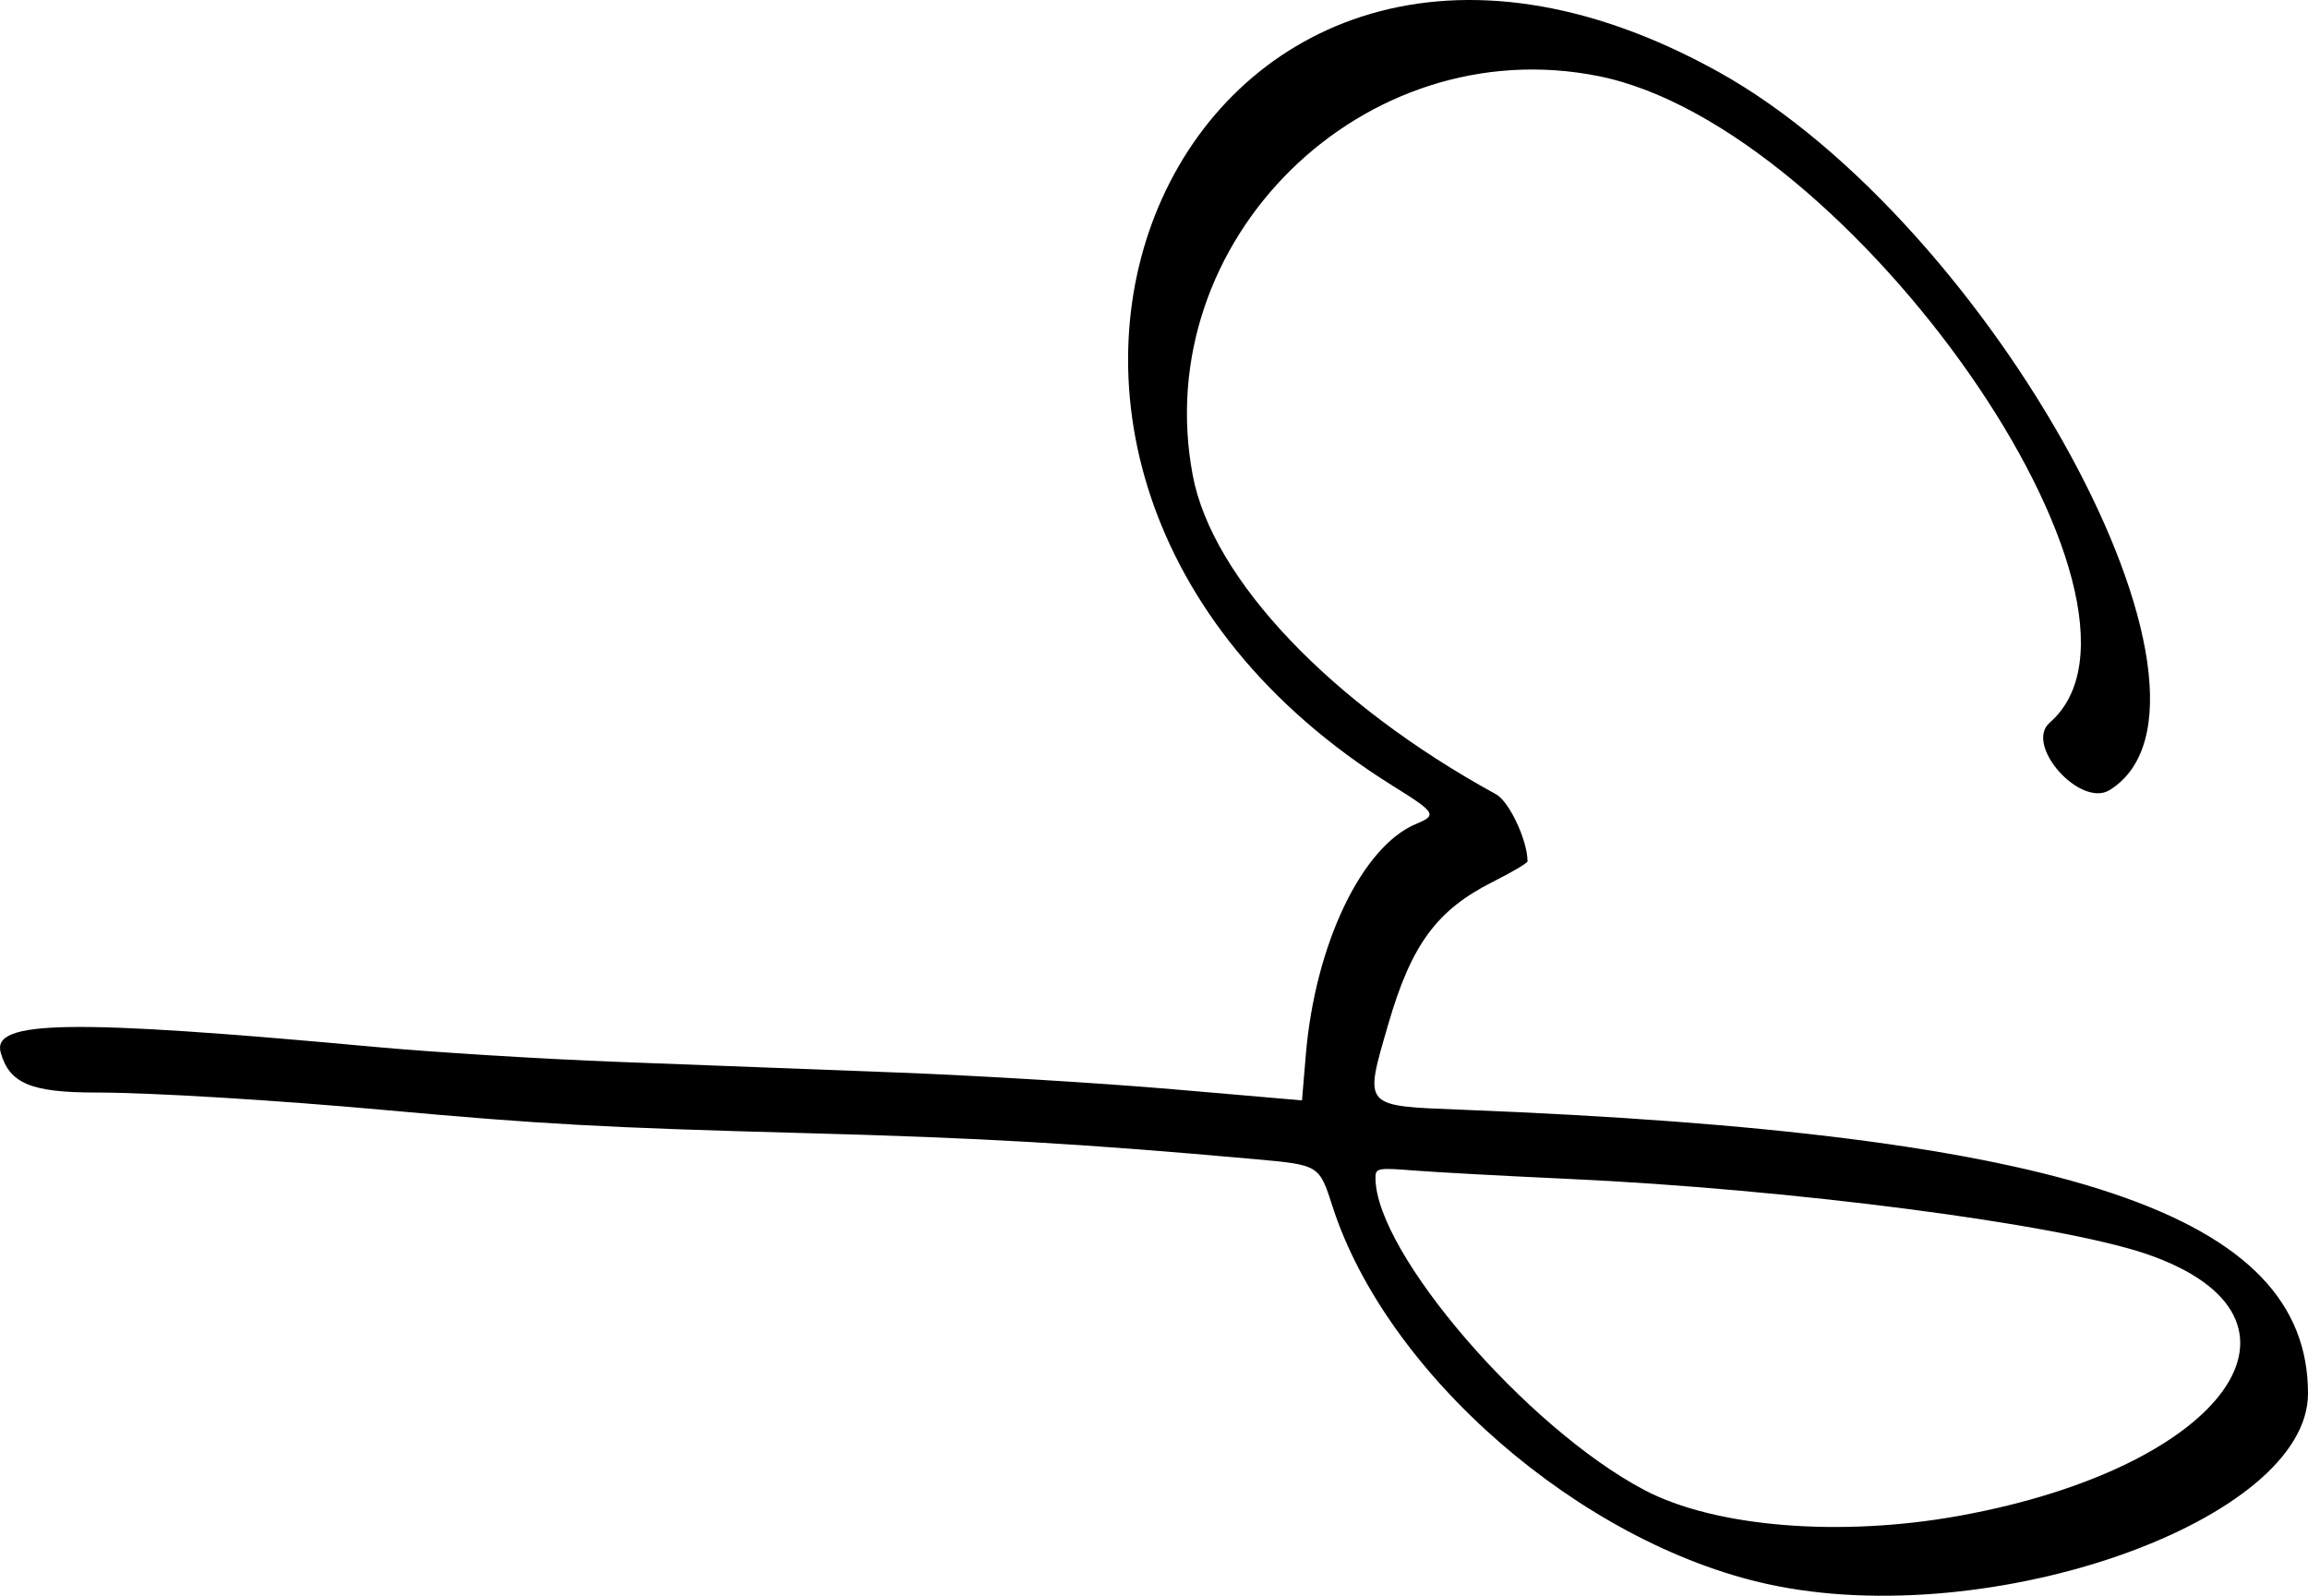
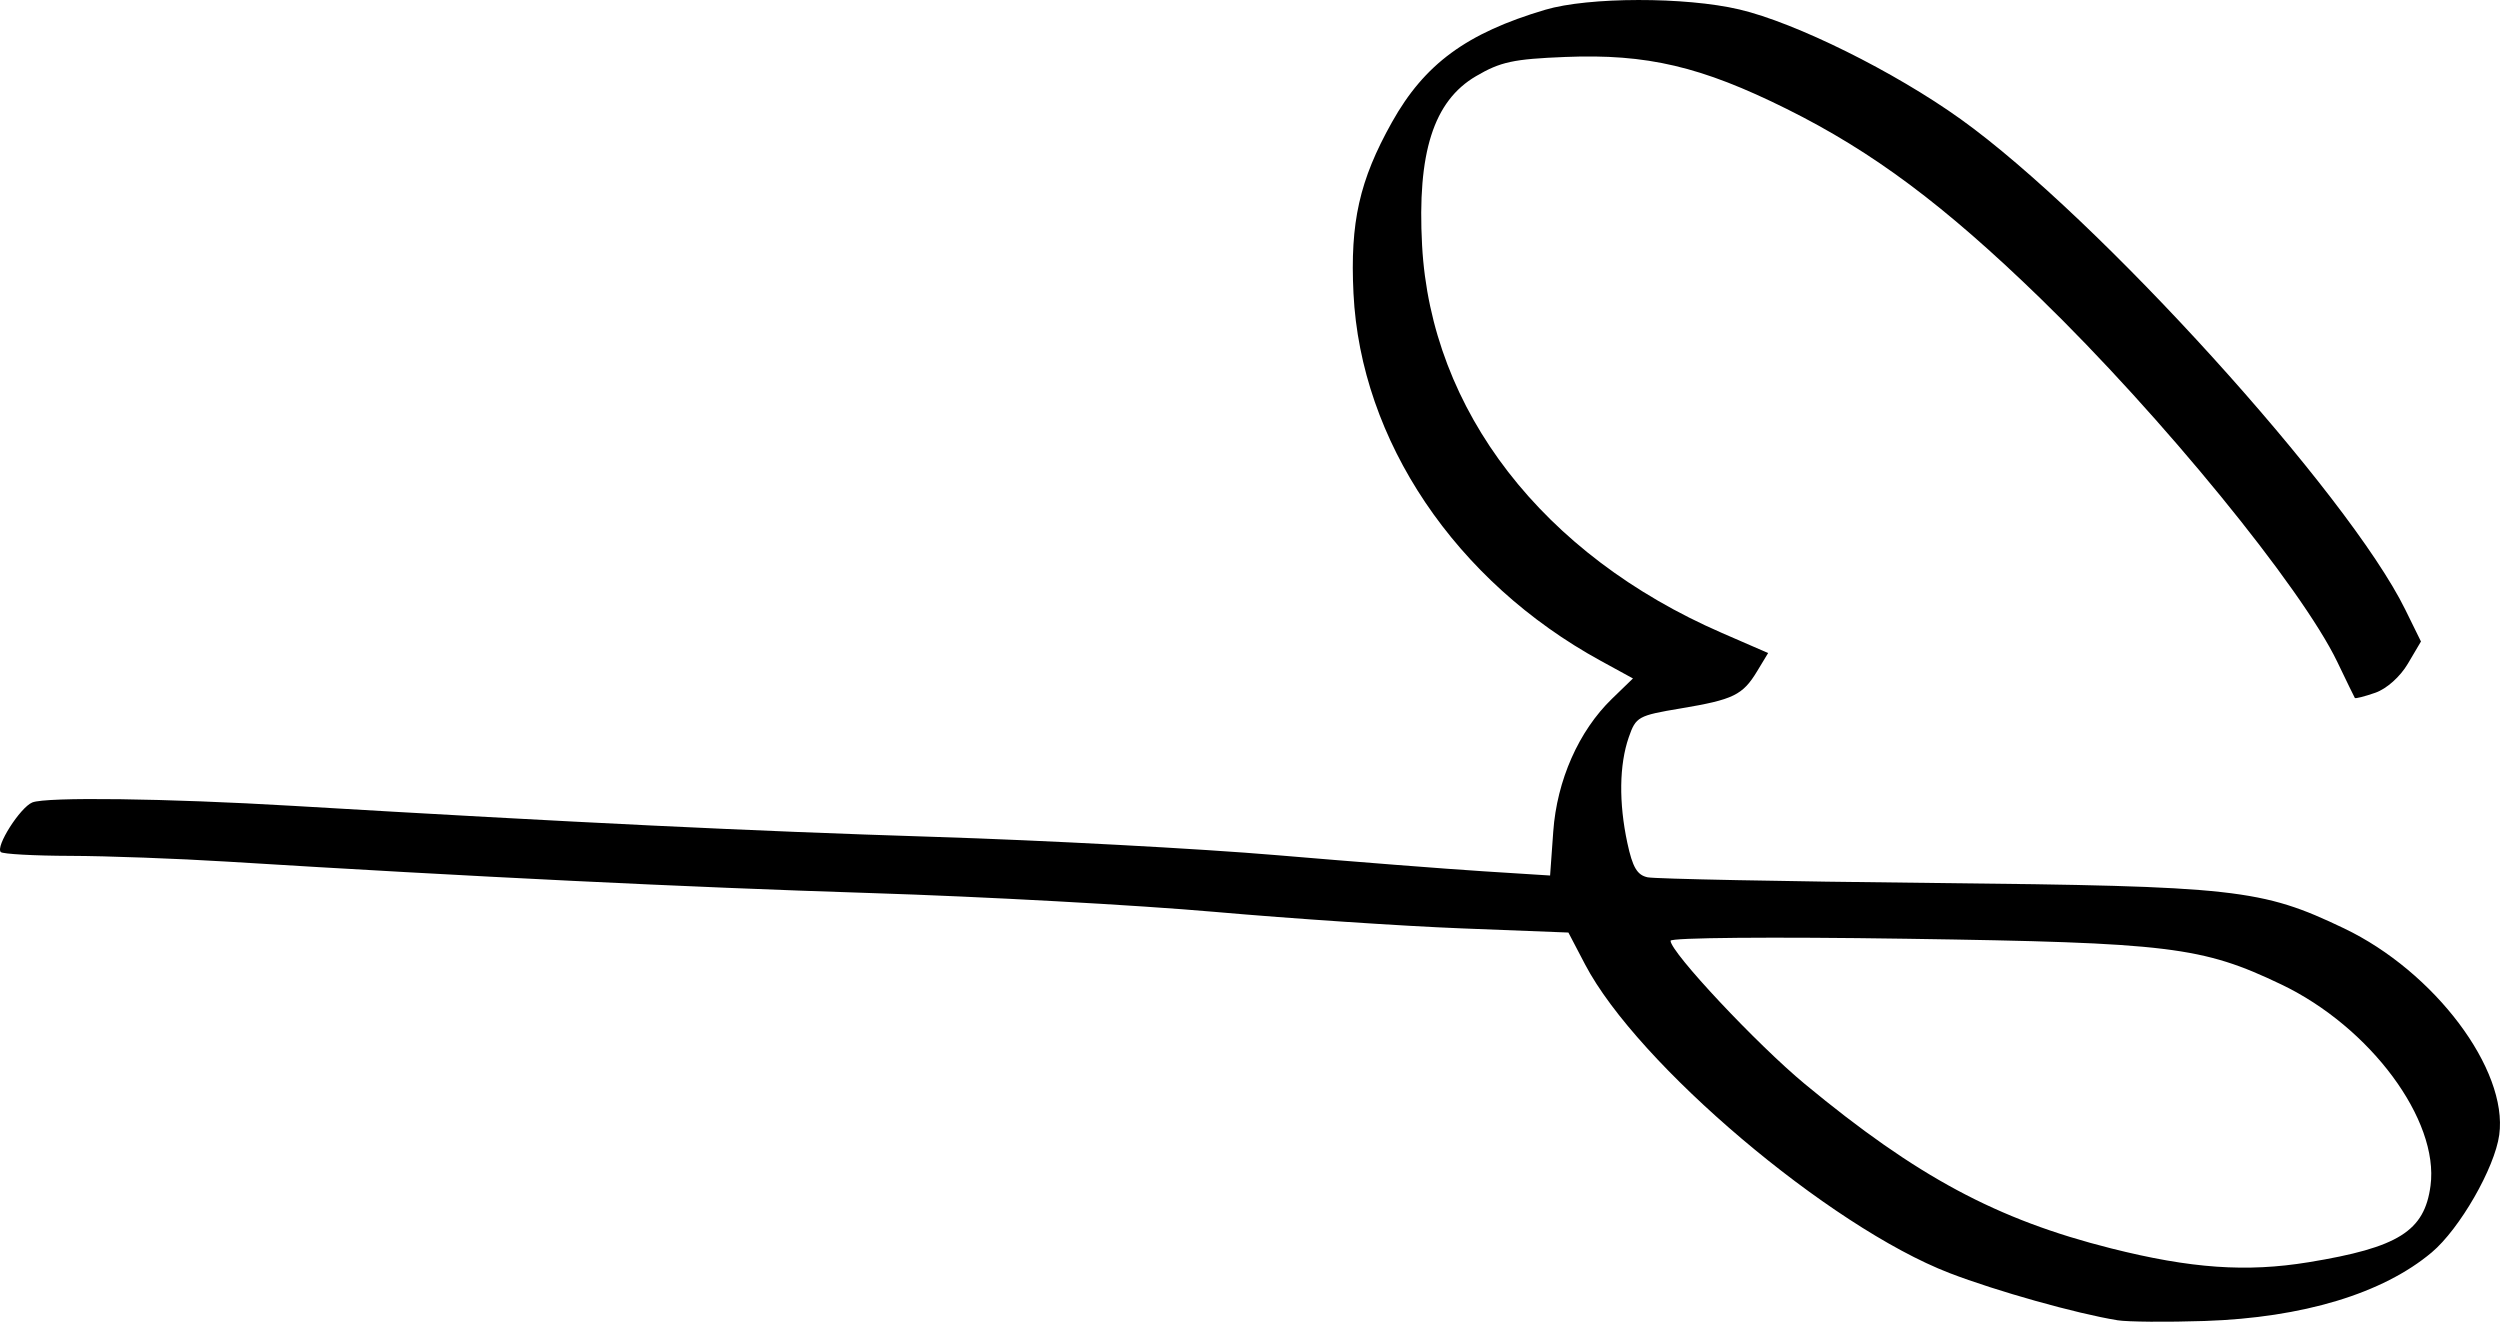
- <svg xmlns="http://www.w3.org/2000/svg" version="1.1" id="svg1" width="455.403" height="314.908" viewBox="0 0 455.403 314.908">
+ <svg xmlns="http://www.w3.org/2000/svg" width="105.866mm" height="55.971mm" viewBox="0 0 105.866 55.971" version="1.1" id="svg1" xml:space="preserve">
  <defs id="defs1" />
-   <g id="g1" transform="translate(-1.596805,0.5985849)">
-     <path style="fill:#000000" d="m 350.5,312.034 c -36.935,-8.044 -75.316,-41.352 -86.004,-74.639 -2.602,-8.105 -2.602,-8.105 -15.299,-9.244 -34.172,-3.068 -53.827,-4.203 -89.197,-5.153 -38.828,-1.043 -51.866,-1.758 -82,-4.501 C 56.008,216.495 31.549,215.008 20.533,215.004 7.715,214.998 3.46,213.215 1.736,207.123 -0.082,200.701 15.467,200.464 75.5,205.994 c 11.55,1.064 33.15,2.395 48,2.959 14.85,0.563 39.825,1.515 55.5,2.115 15.675,0.6 39.975,2.078 54,3.286 l 25.5,2.196 0.758,-9.024 c 1.828,-21.768 11.077,-41.106 21.78,-45.54 4.172,-1.728 3.881,-2.205 -4.572,-7.473 C 174.29,90.828 235.969,-44.568 340.666,13.58 394.656,43.565 445.948,137.663 417.91,155.288 412.115,158.931 400.946,146.428 406.04,142 432.735,118.797 366.883,24.409 317.037,14.427 270.597,5.128 228.197,46.847 236.949,93.23 c 3.858,20.444 27.344,45.138 59.841,62.915 2.605,1.425 6.21,9.116 6.21,13.246 0,0.321 -3.063,2.126 -6.807,4.012 -11.123,5.601 -16.114,12.393 -20.676,28.137 -4.788,16.524 -5.178,16.078 14.733,16.863 119.407,4.707 166.75,20.603 166.75,55.988 0,25.085 -62.586,47.207 -106.5,37.643 z m 37.762,-13.516 c 52.531,-9.534 73.621,-38.977 36.971,-51.615 C 407.978,240.954 354.965,234.058 311,232.043 c -12.375,-0.567 -25.988,-1.306 -30.25,-1.641 -7.366,-0.58 -7.75,-0.508 -7.75,1.459 0,14.718 29.797,49.311 53.039,61.576 13.917,7.344 38.635,9.363 62.223,5.082 z" id="path1" />
+   <g id="layer1" transform="translate(-20.93499,-119.8691)">
+     <path style="fill:#000000" d="m 110.596,175.776 c -1.728,-0.28 -5.133,-1.237 -7.105,-1.997 -5.097,-1.965 -13.222,-8.846 -15.434,-13.071 l -0.706,-1.349 -4.517,-0.176 c -2.484,-0.097 -7.196,-0.412 -10.47,-0.7 -3.274,-0.288 -9.823,-0.647 -14.552,-0.796 -7.805,-0.247 -16.878,-0.69 -27.252,-1.331 -2.11,-0.13 -5.097,-0.24 -6.637,-0.244 -1.54,-0.004 -2.87,-0.077 -2.955,-0.162 -0.233,-0.233 0.82,-1.888 1.335,-2.1 0.584,-0.24 5.676,-0.173 11.034,0.144 12.118,0.717 19.338,1.066 27.12,1.312 4.729,0.149 11.278,0.499 14.552,0.777 3.274,0.278 7.216,0.586 8.76,0.683 l 2.807,0.178 0.134,-1.866 c 0.155,-2.164 1.08,-4.256 2.485,-5.617 l 0.89,-0.862 -1.36,-0.744 C 82.57,144.489 78.555,138.524 78.25,132.292 c -0.148,-3.011 0.25,-4.783 1.627,-7.244 1.382,-2.471 3.16,-3.776 6.492,-4.765 1.839,-0.546 5.932,-0.552 8.22,-0.014 2.383,0.561 6.56,2.63 9.372,4.644 5.798,4.151 16.417,15.864 18.828,20.769 l 0.665,1.352 -0.556,0.942 c -0.326,0.552 -0.896,1.061 -1.379,1.229 -0.453,0.158 -0.842,0.257 -0.865,0.22 -0.023,-0.037 -0.357,-0.722 -0.741,-1.523 -1.519,-3.161 -7.462,-10.437 -12.586,-15.41 -4.061,-3.941 -7.085,-6.198 -10.729,-8.009 -3.626,-1.802 -5.921,-2.341 -9.376,-2.202 -2.204,0.088 -2.745,0.205 -3.784,0.814 -1.797,1.053 -2.494,3.24 -2.283,7.162 0.377,6.997 5.109,13.116 12.693,16.413 l 1.961,0.853 -0.464,0.767 c -0.614,1.015 -1.002,1.204 -3.236,1.578 -1.811,0.303 -1.9,0.353 -2.203,1.226 -0.402,1.159 -0.424,2.77 -0.059,4.469 0.222,1.035 0.416,1.364 0.86,1.457 0.315,0.066 5.753,0.175 12.083,0.24 12.83,0.133 13.915,0.253 17.403,1.92 3.837,1.833 6.955,5.981 6.576,8.747 -0.192,1.399 -1.674,3.98 -2.858,4.976 -2.072,1.743 -5.457,2.766 -9.612,2.905 -1.601,0.053 -3.268,0.039 -3.704,-0.031 z m 8.101,-2.456 c 3.805,-0.623 4.907,-1.315 5.162,-3.241 0.37,-2.783 -2.553,-6.722 -6.322,-8.523 -3.351,-1.601 -4.729,-1.769 -15.872,-1.934 -5.706,-0.085 -9.988,-0.048 -9.988,0.085 8.64e-4,0.486 3.658,4.386 5.688,6.067 4.74,3.922 8.122,5.738 12.965,6.959 3.382,0.853 5.736,1.018 8.366,0.587 z" id="path1" />
  </g>
</svg>
